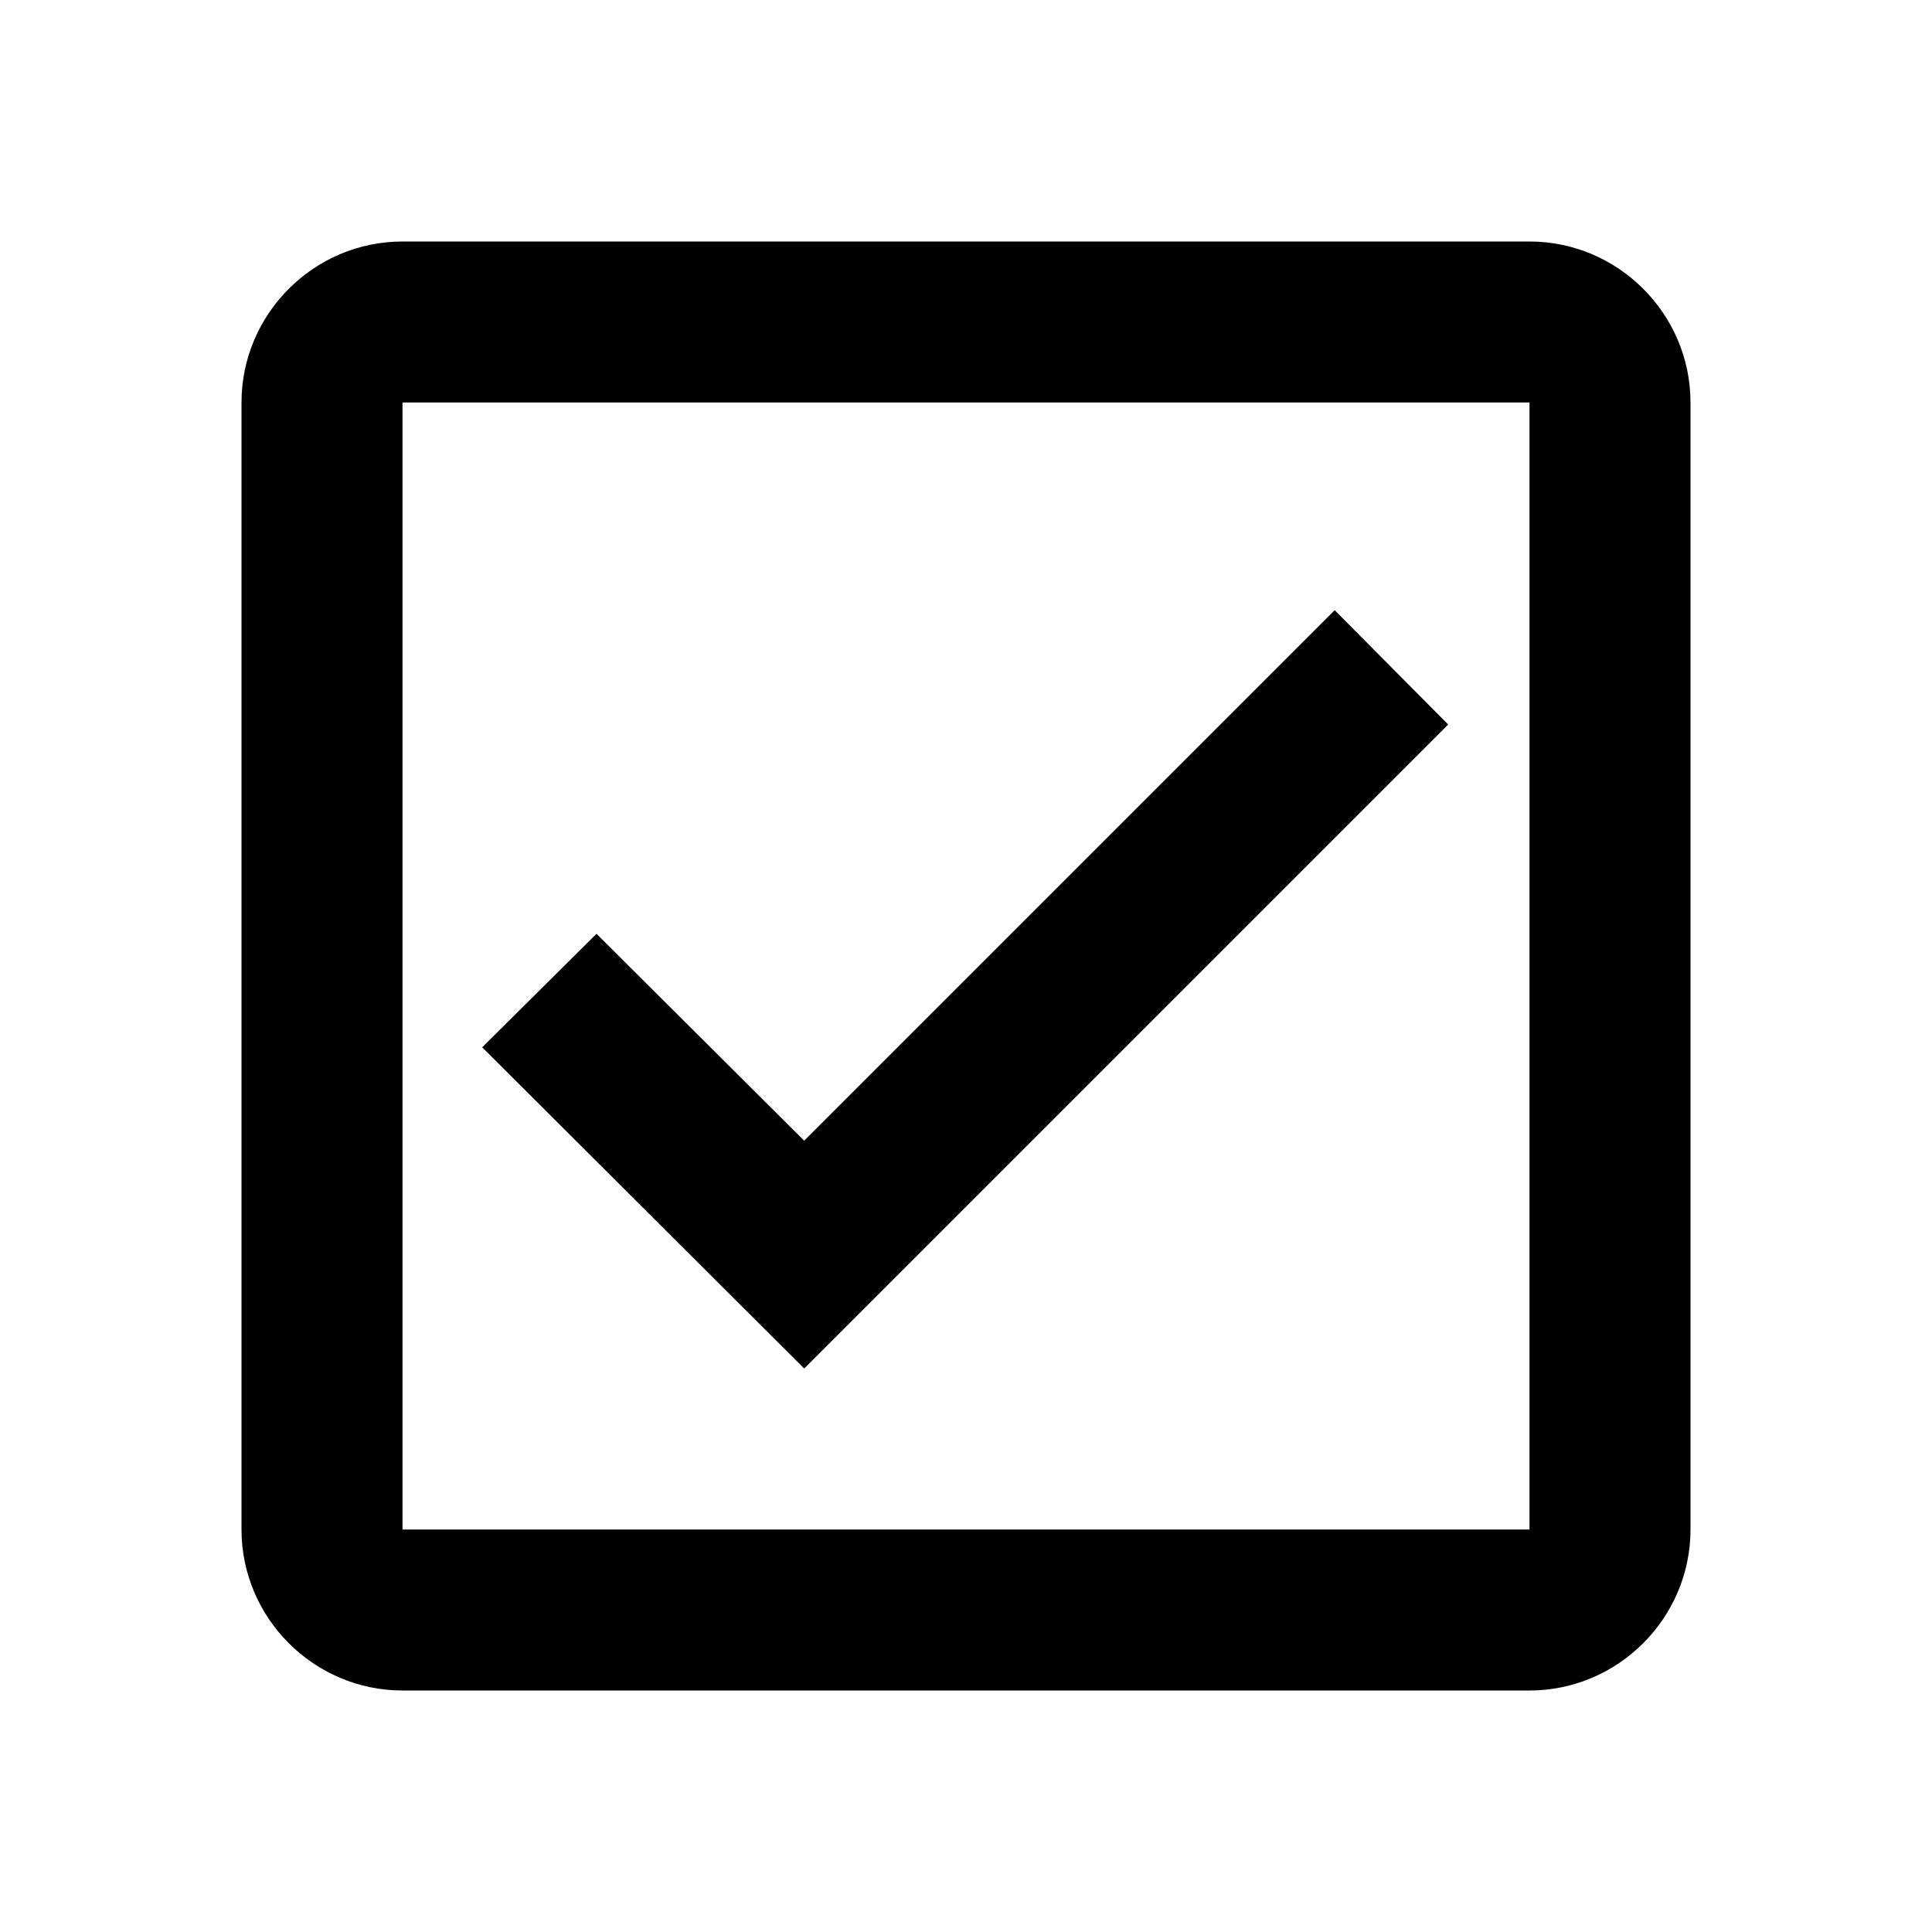
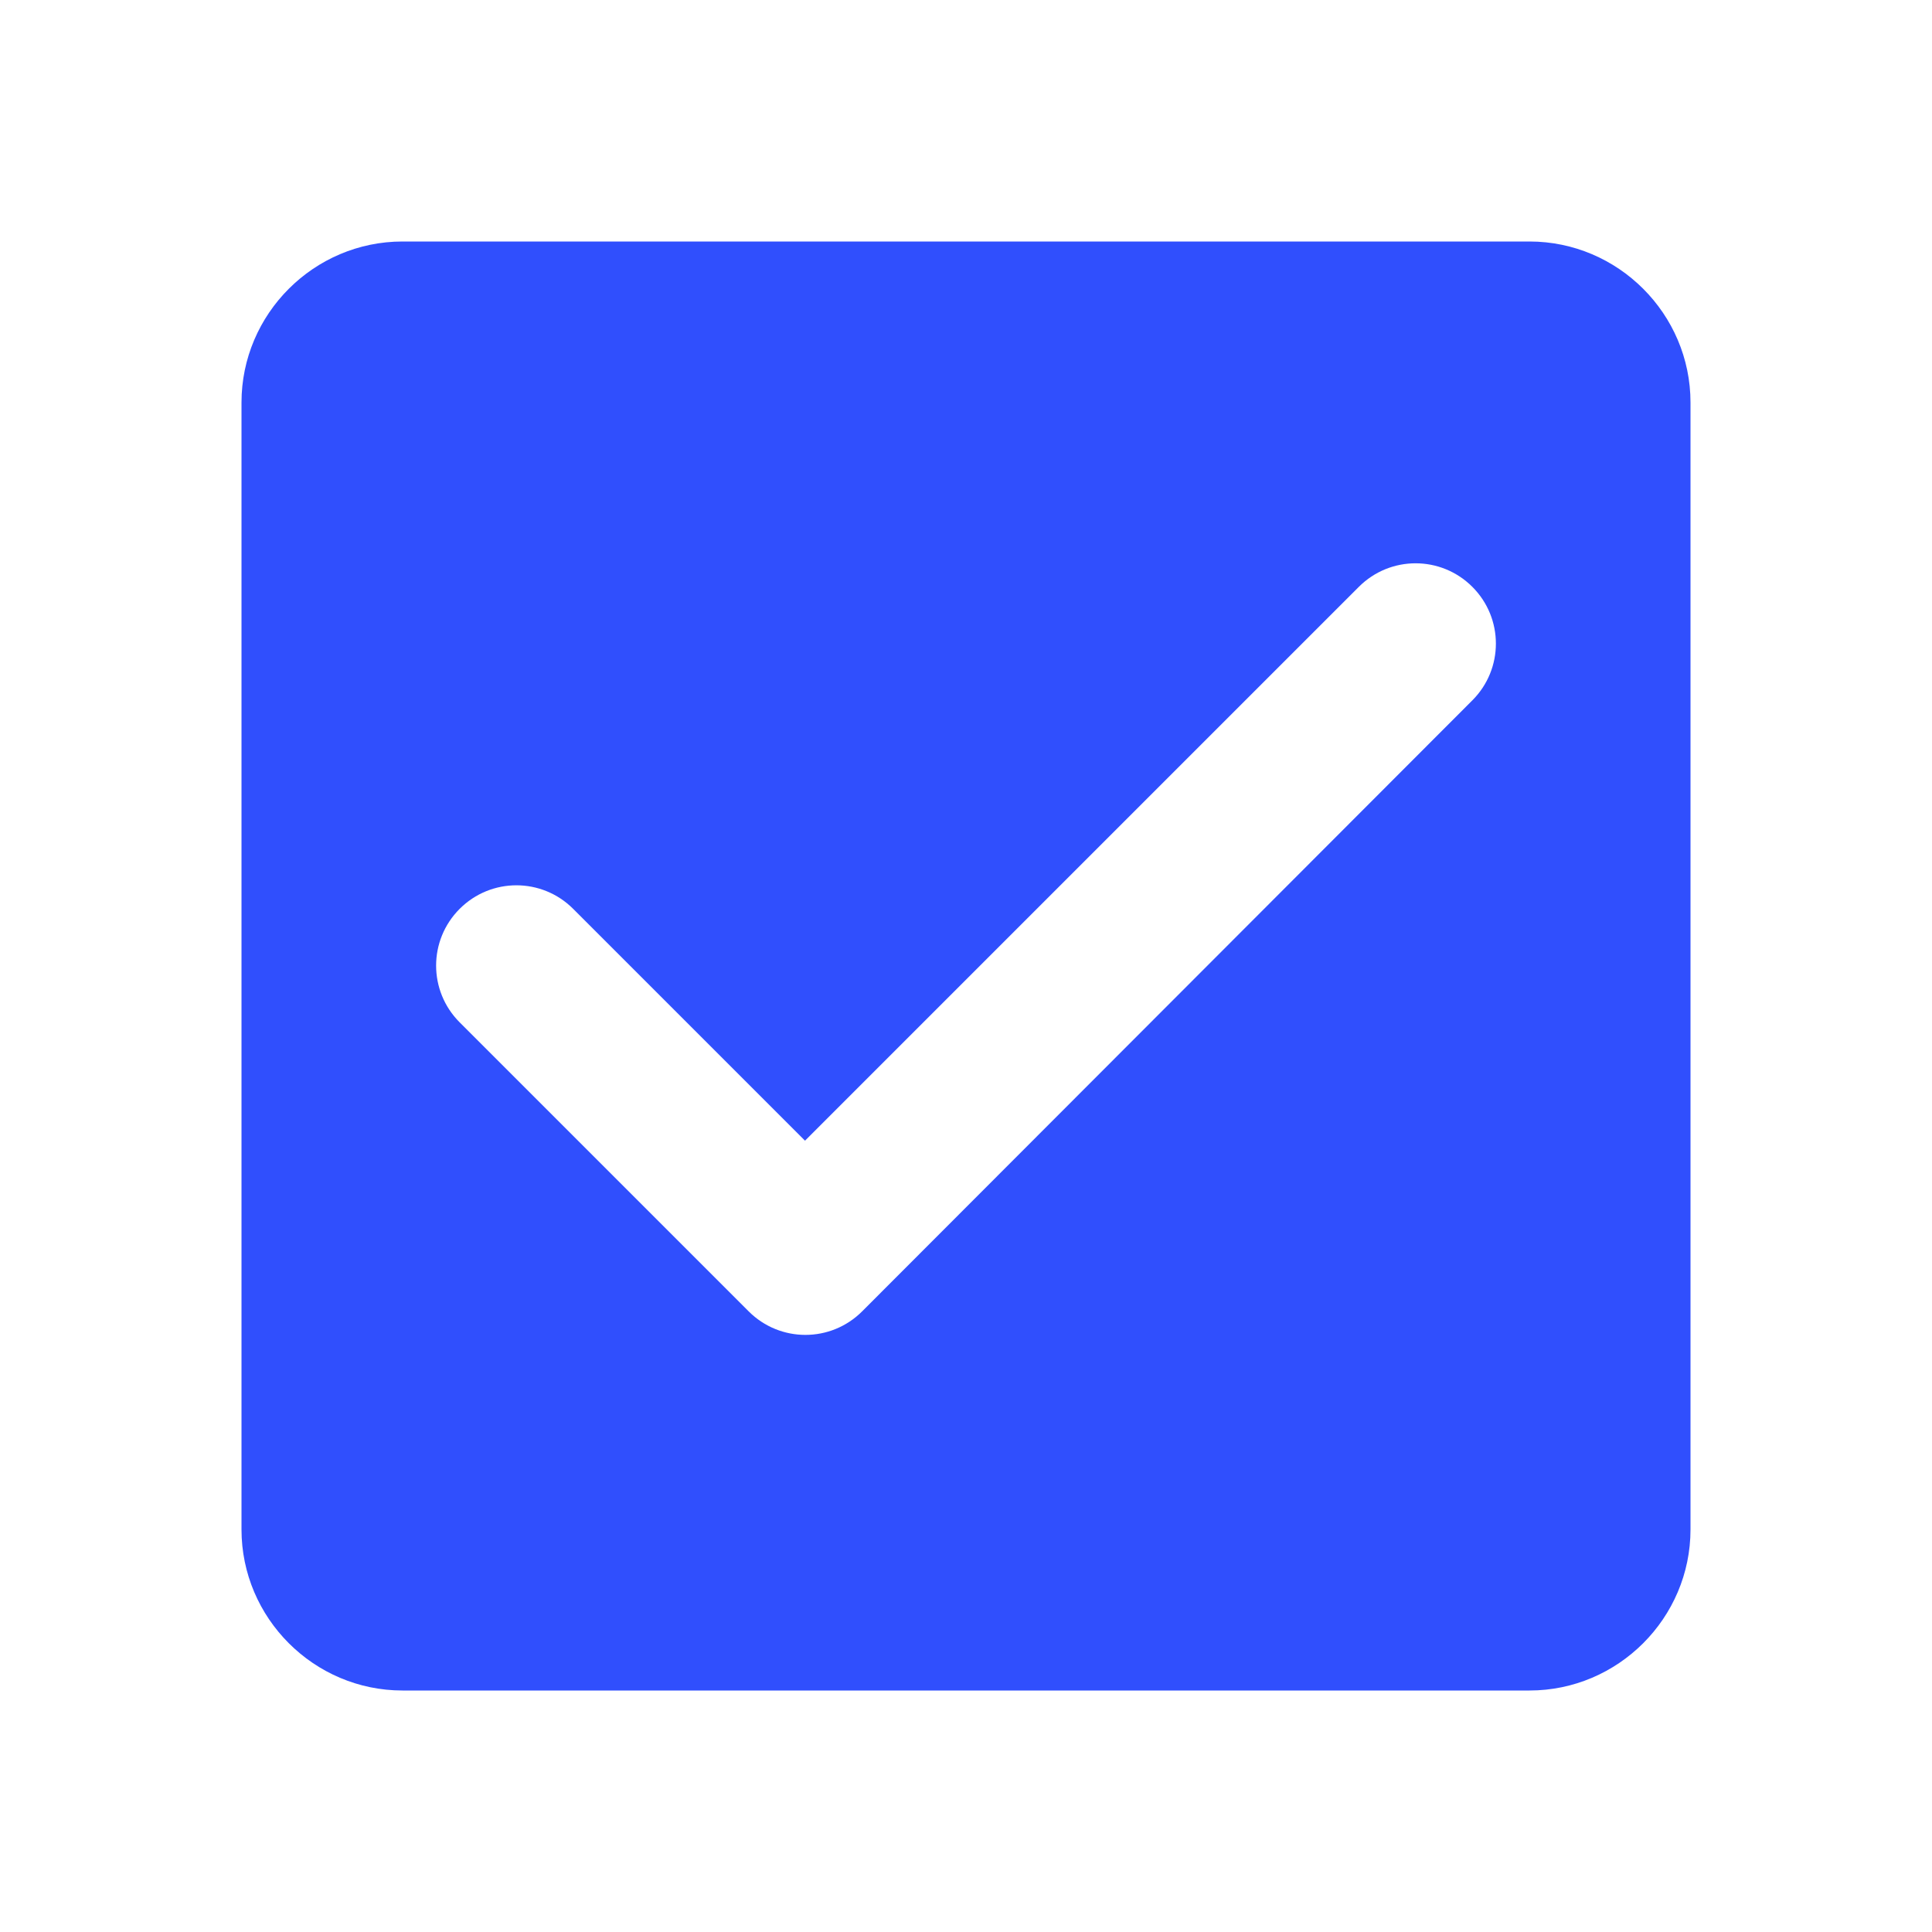
- <svg xmlns="http://www.w3.org/2000/svg" height="24px" viewBox="0 0 24 24" width="24px" fill="#000000">
+ <svg xmlns="http://www.w3.org/2000/svg" height="20px" viewBox="0 0 24 24" width="20px" fill="#304ffd">
  <path d="M0 0h24v24H0V0z" fill="none" />
-   <path d="M19 3H5c-1.1 0-2 .9-2 2v14c0 1.1.9 2 2 2h14c1.1 0 2-.9 2-2V5c0-1.1-.9-2-2-2zm0 16H5V5h14v14zM17.99 9l-1.41-1.42-6.59 6.59-2.58-2.57-1.42 1.41 4 3.99z" />
+   <path d="M19 3H5c-1.1 0-2 .9-2 2v14c0 1.1.9 2 2 2h14c1.1 0 2-.9 2-2V5c0-1.1-.9-2-2-2zm-8.29 13.29c-.39.39-1.02.39-1.41 0L5.71 12.7c-.39-.39-.39-1.02 0-1.41.39-.39 1.02-.39 1.41 0L10 14.17l6.88-6.88c.39-.39 1.02-.39 1.41 0 .39.39.39 1.02 0 1.41l-7.58 7.59z" />
</svg>
